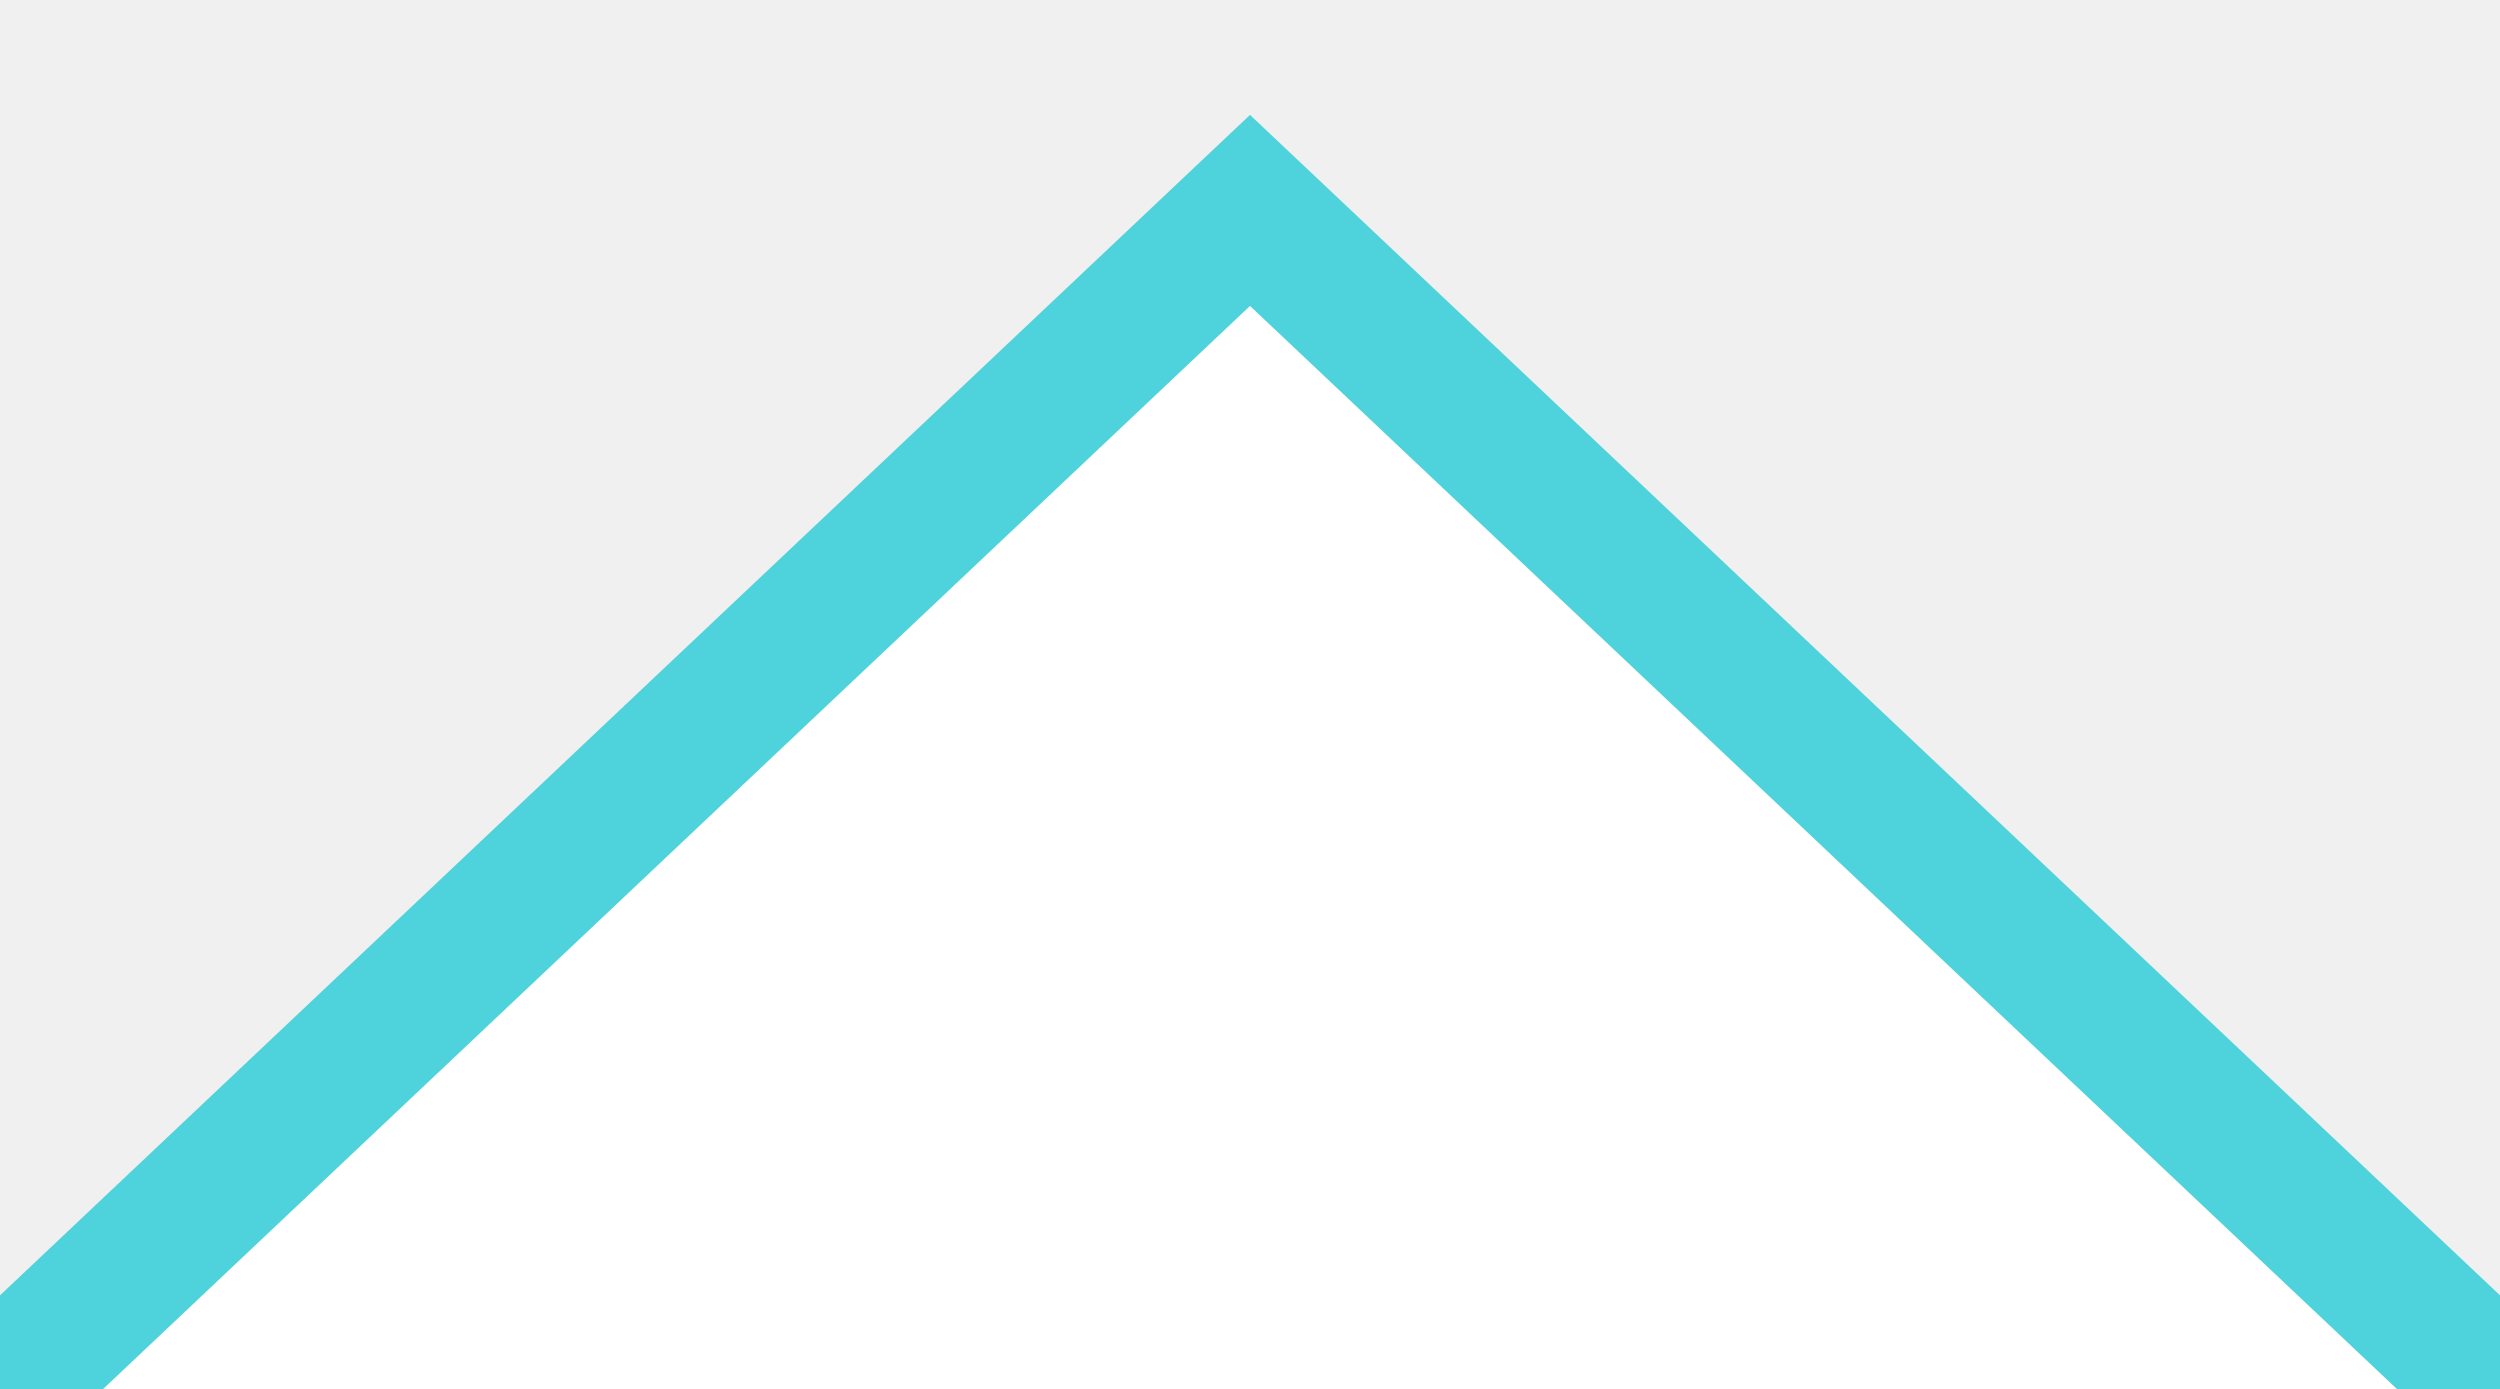
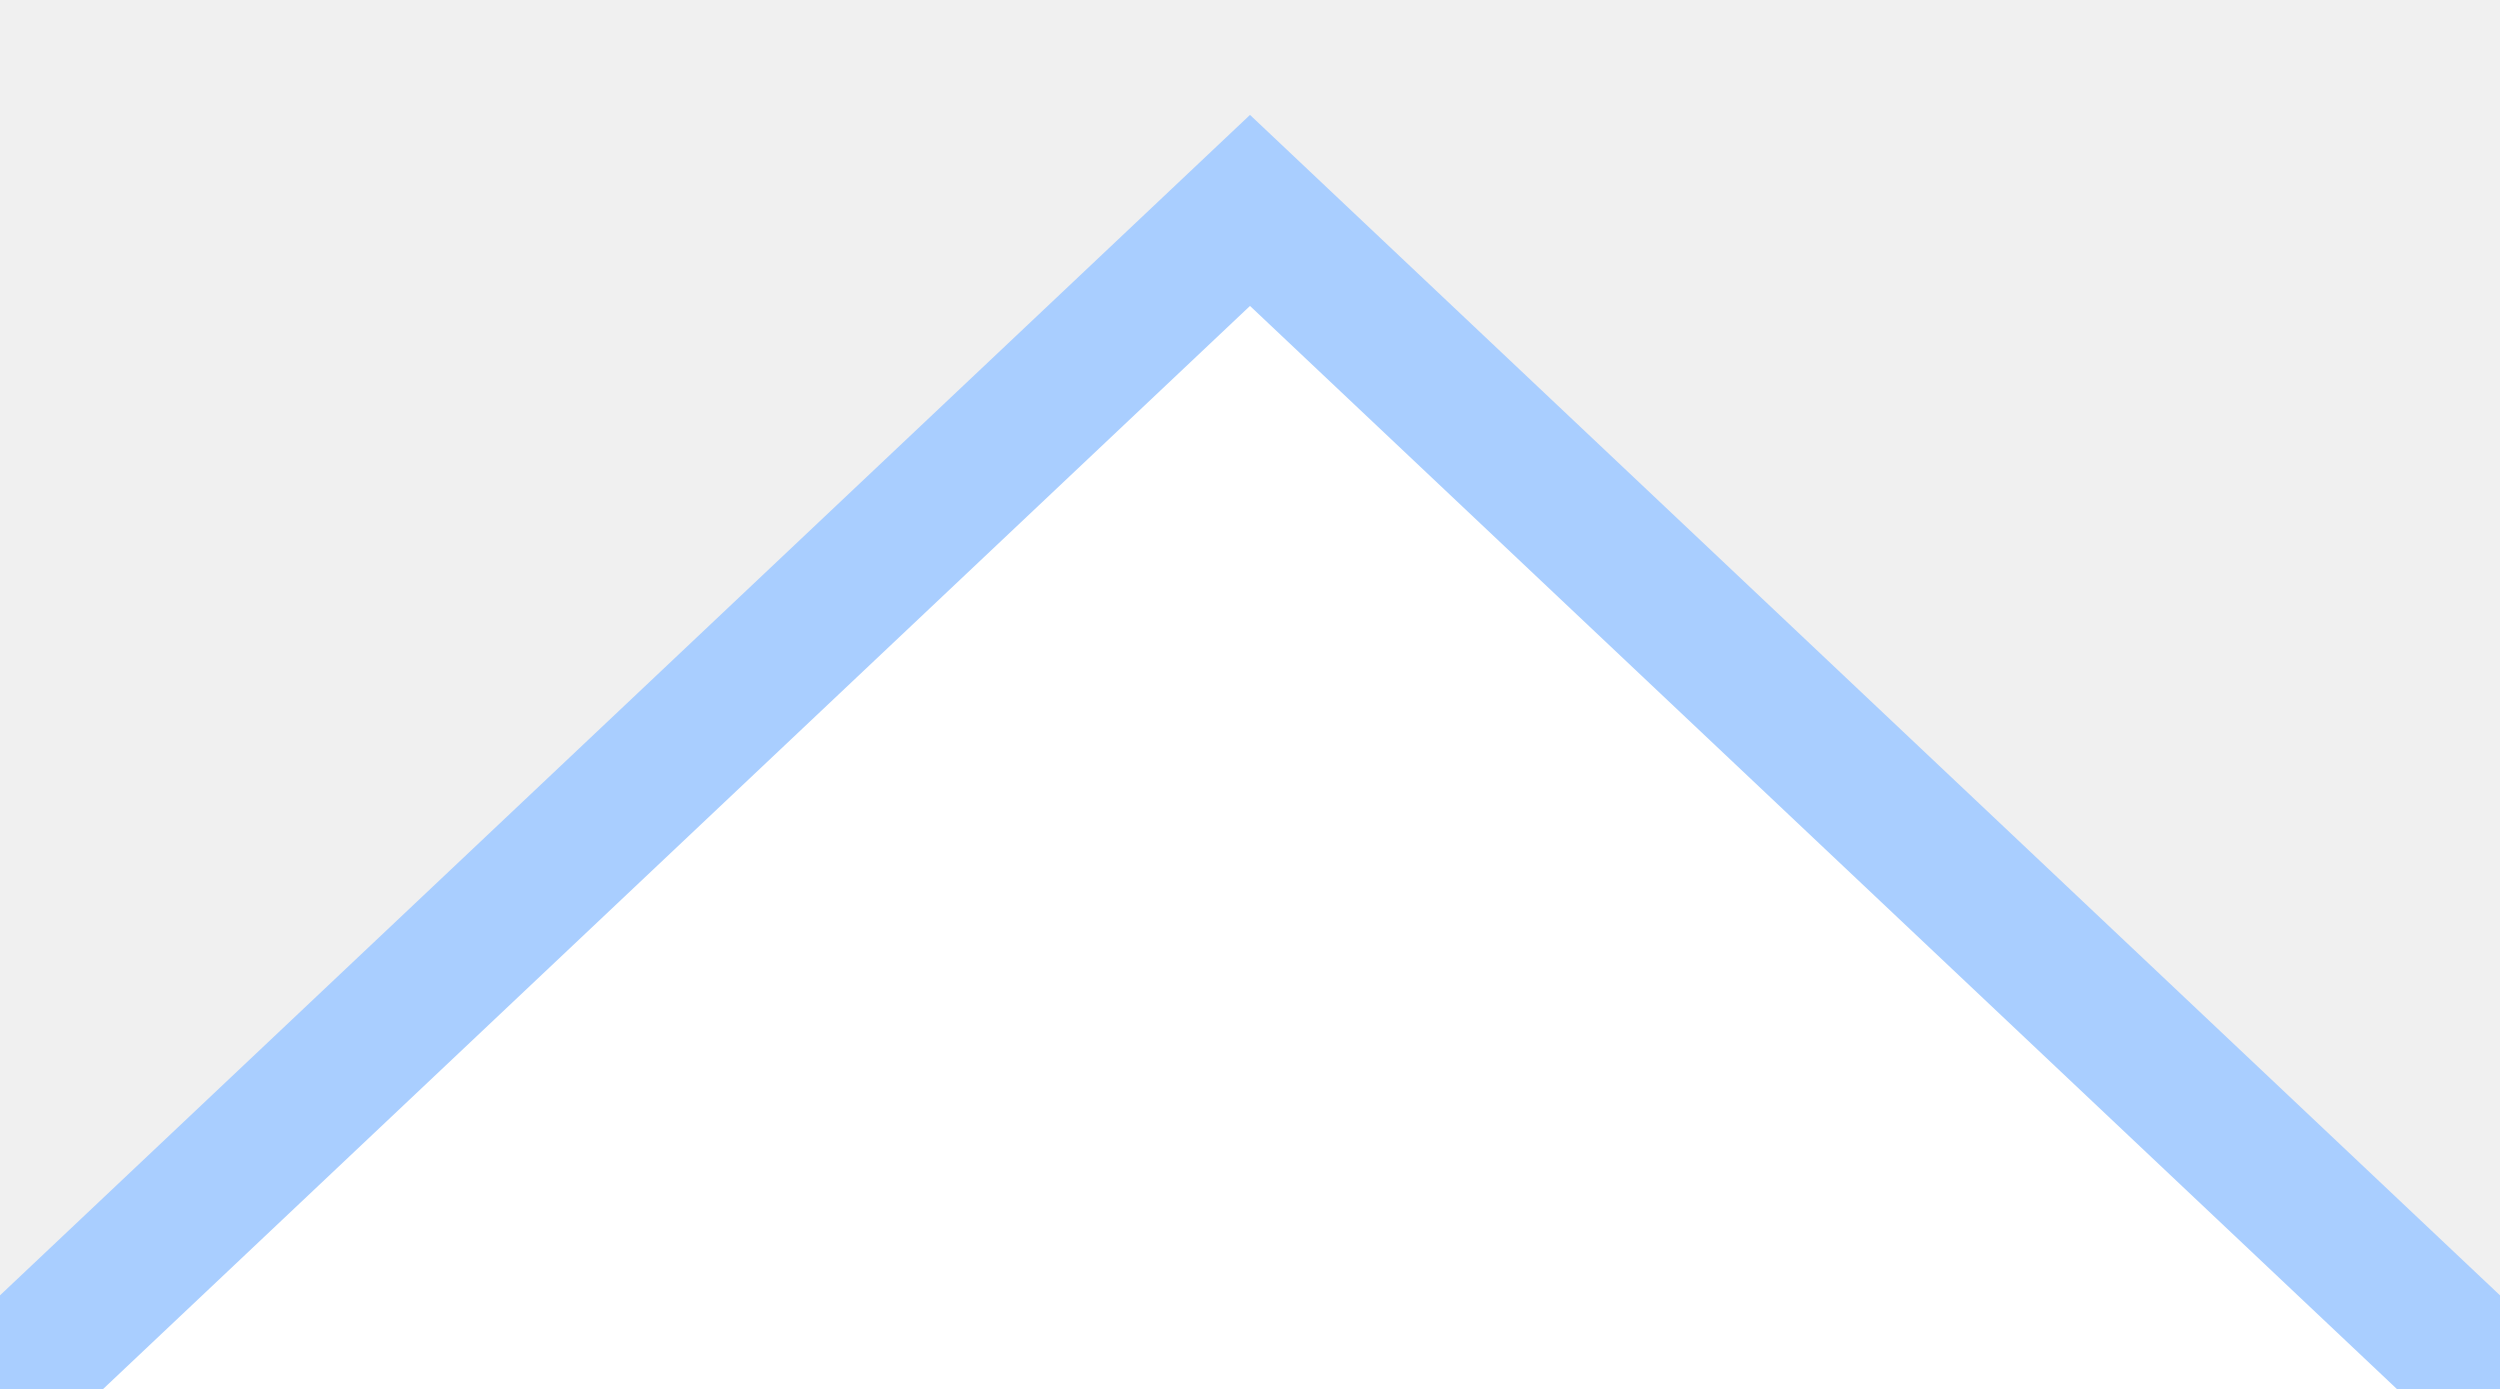
<svg xmlns="http://www.w3.org/2000/svg" width="54" height="30" viewBox="0 0 36 20">
  <defs>
-     <style>.cls-1 { fill: white; stroke: #4ed2db; stroke-width: 2px; fill-rule: evenodd; }</style>
+     <style>.cls-1 { fill: white; stroke: #a9ceff; stroke-width: 2px; fill-rule: evenodd; }</style>
  </defs>
  <path id="Arrow" class="cls-1" d="M18 3.03L35.97 20 18 39.97 .03 20z" />
</svg>
